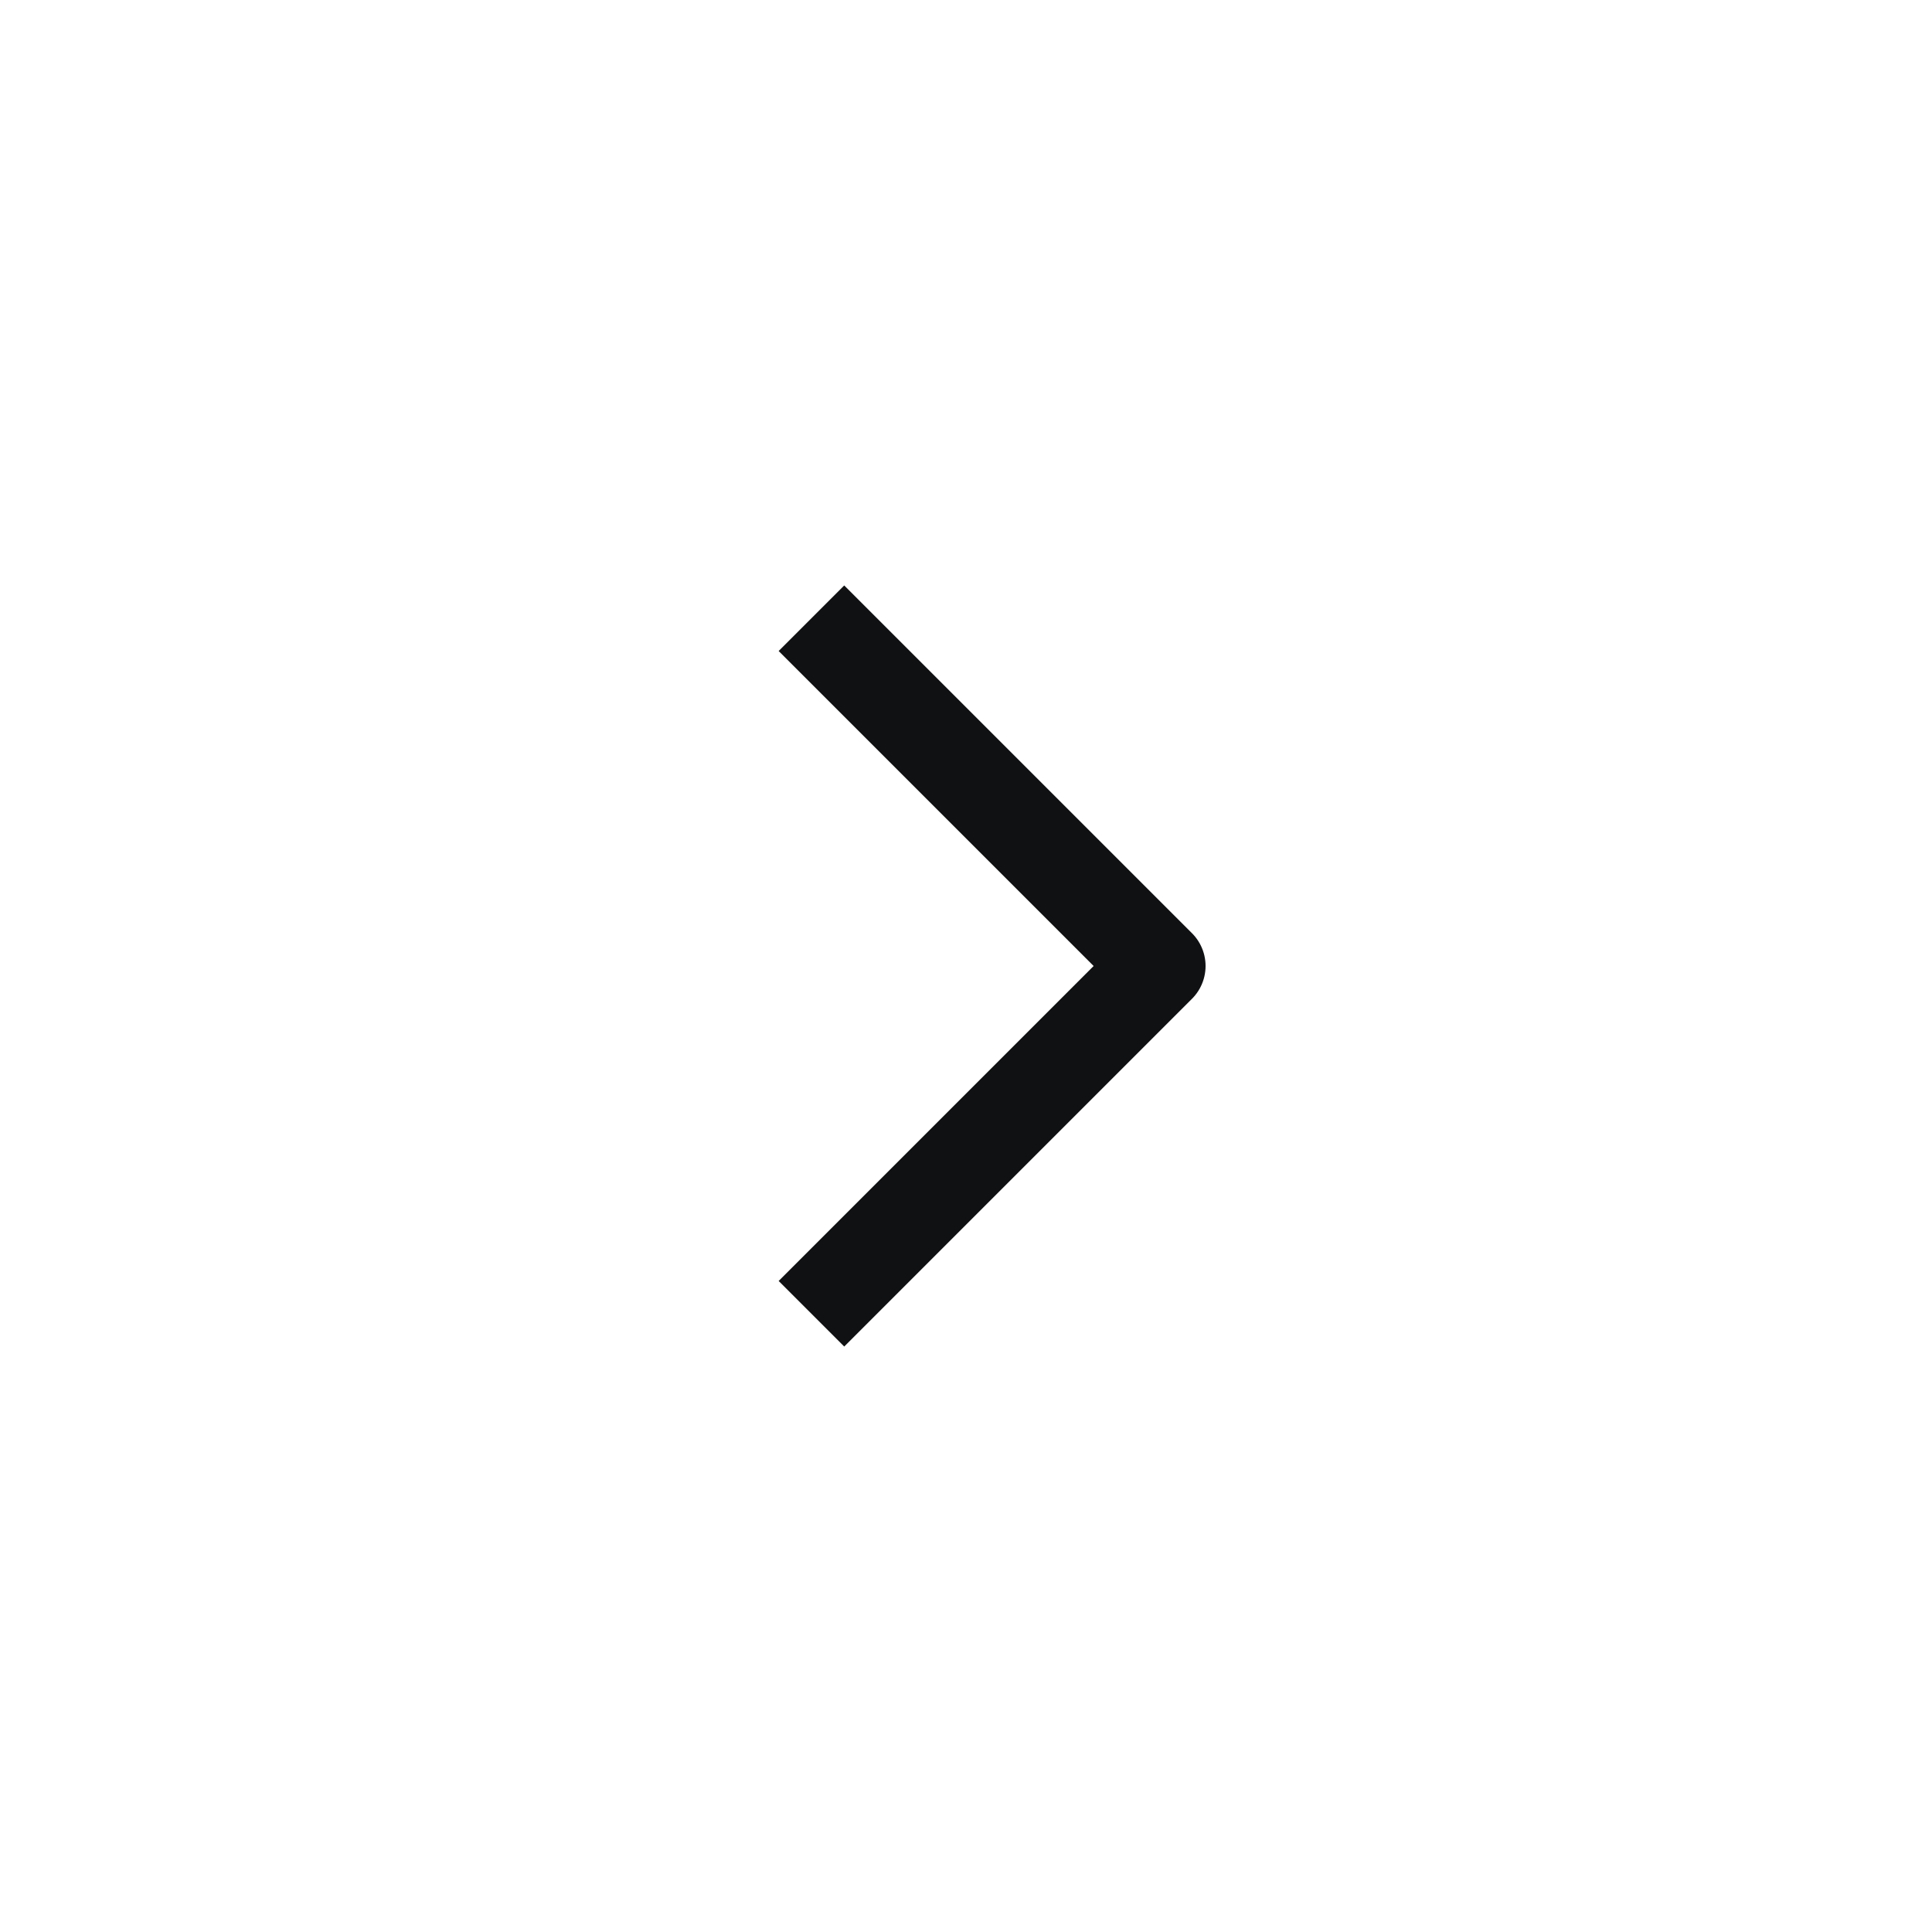
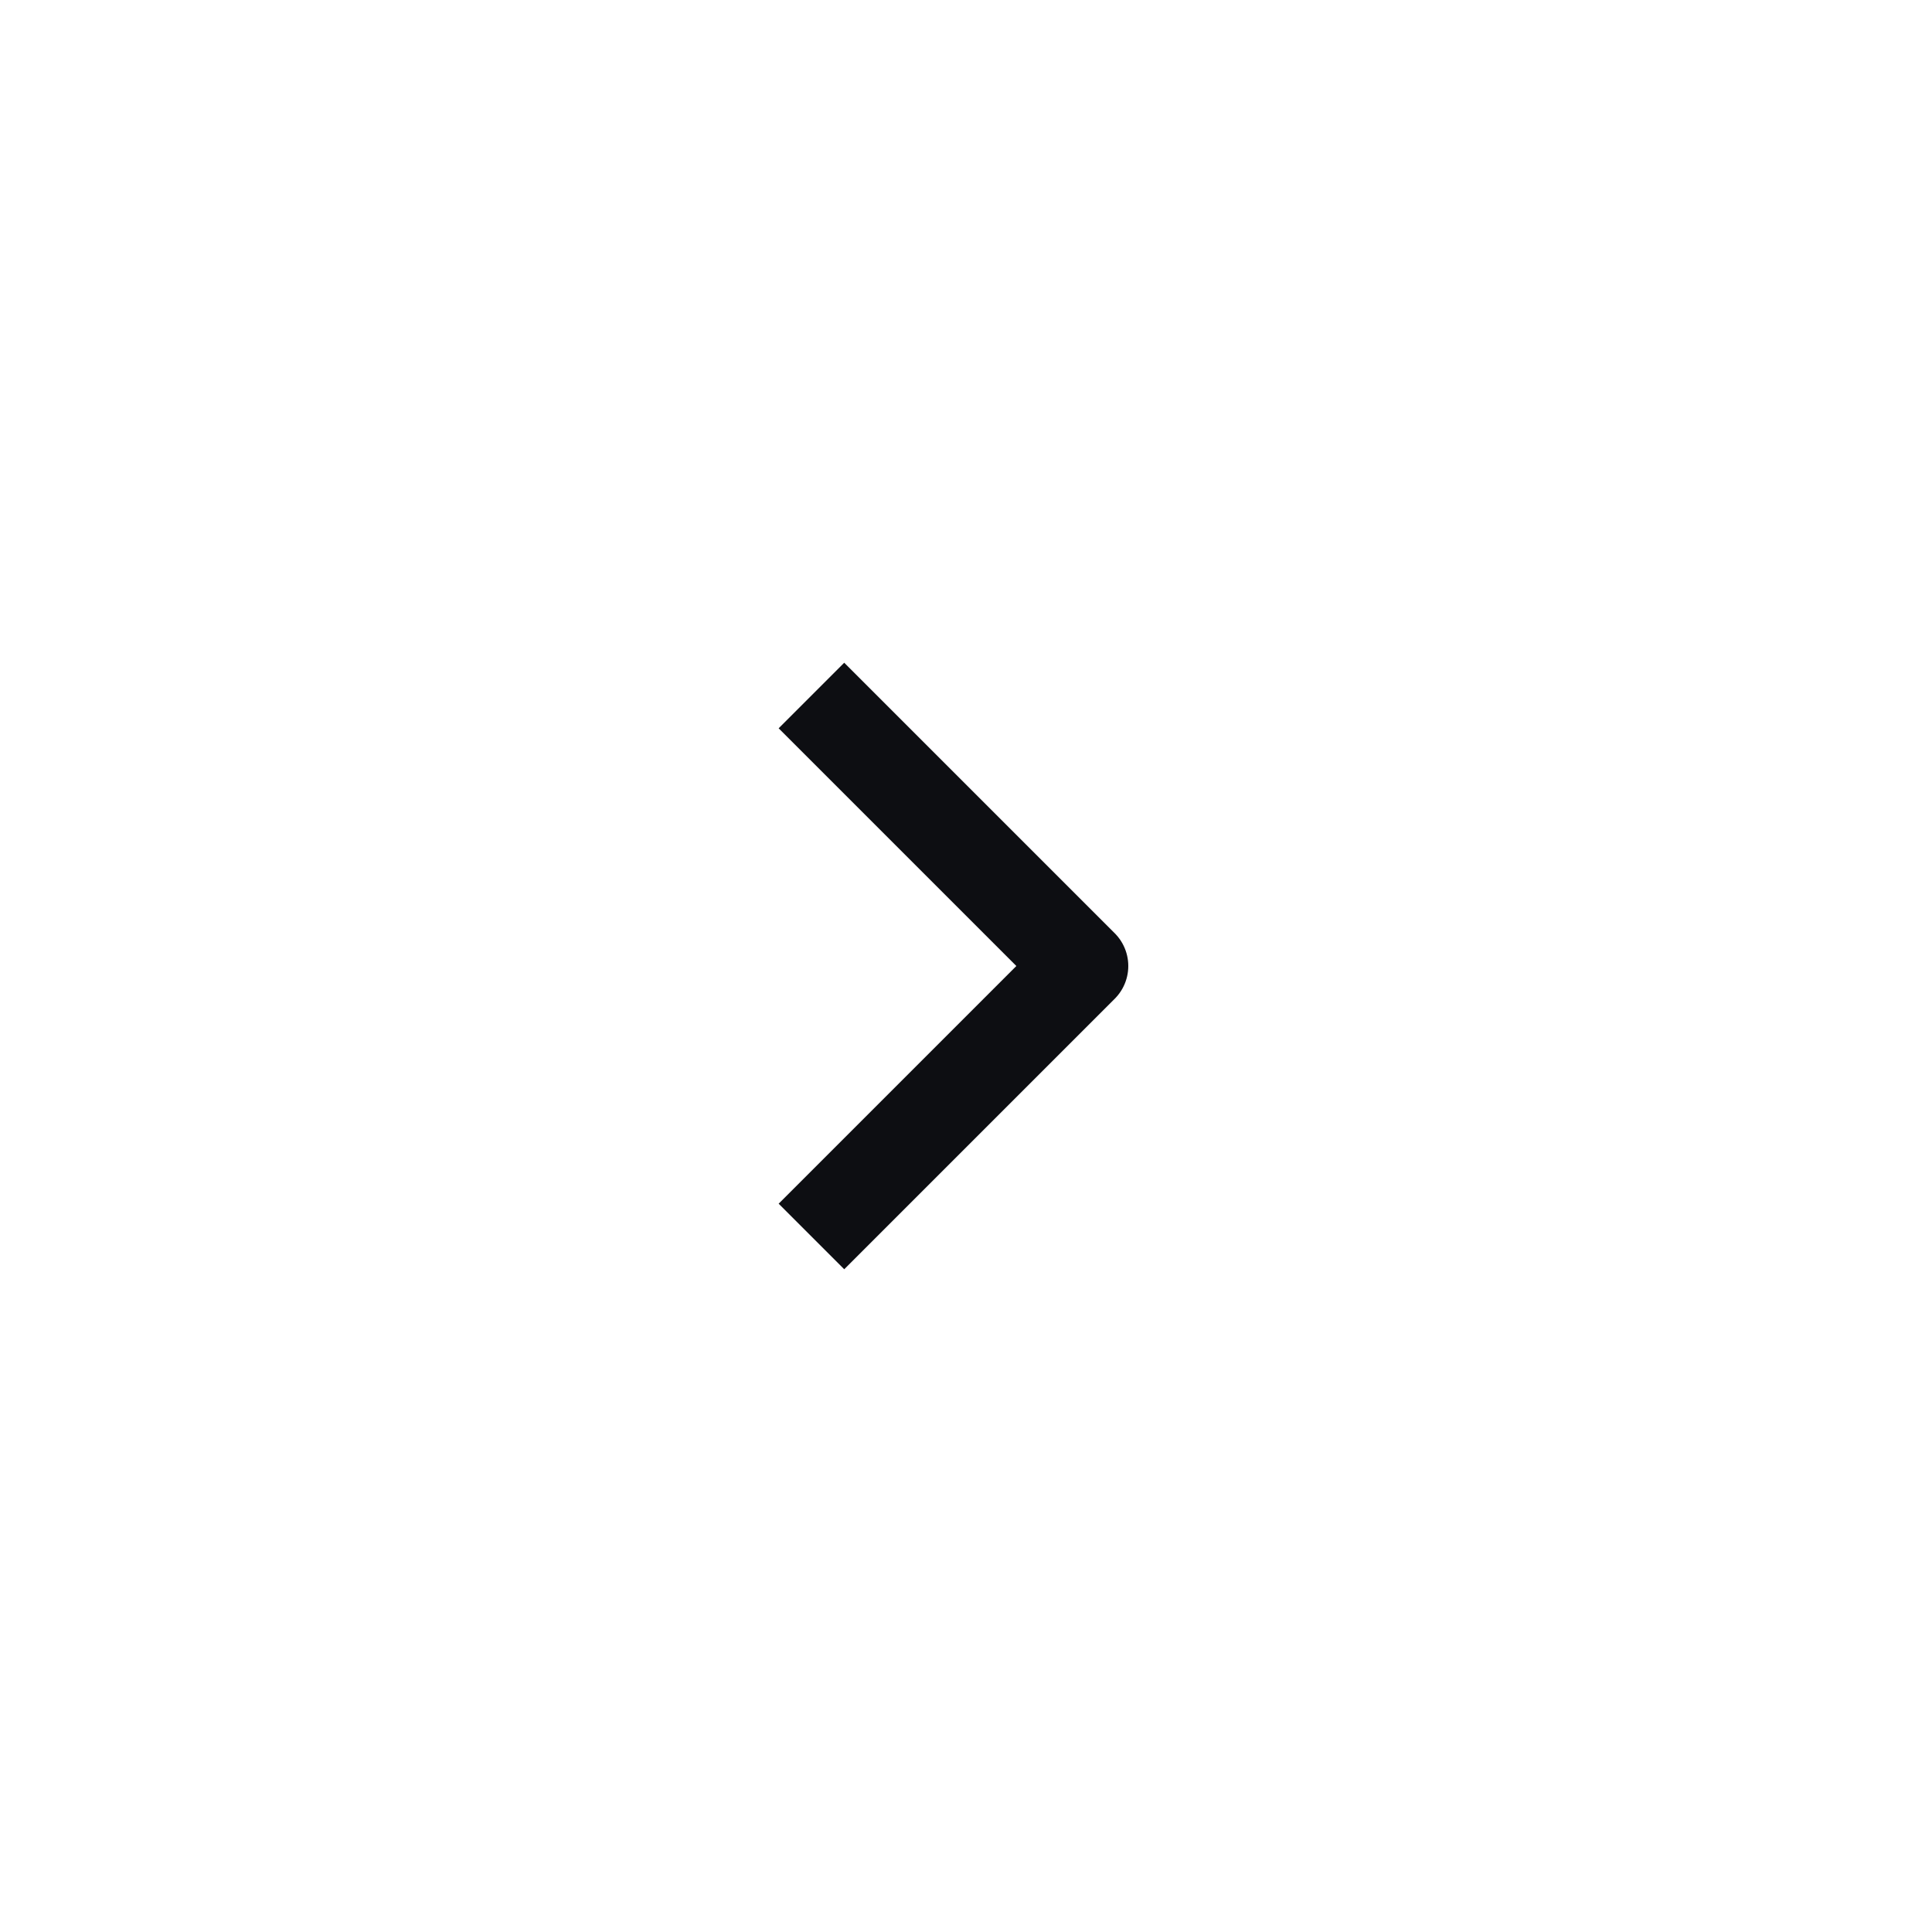
<svg xmlns="http://www.w3.org/2000/svg" width="25" height="25" viewBox="0 0 25 25" fill="none">
-   <path d="M10.5 8L15 12.5L10.5 17" stroke="#101112" stroke-width="1.2" stroke-linejoin="round" />
+   <path d="M10.5 9L14 12.5L10.5 16" stroke="#0D0E12" stroke-width="1.2" stroke-linejoin="round" />
</svg>
